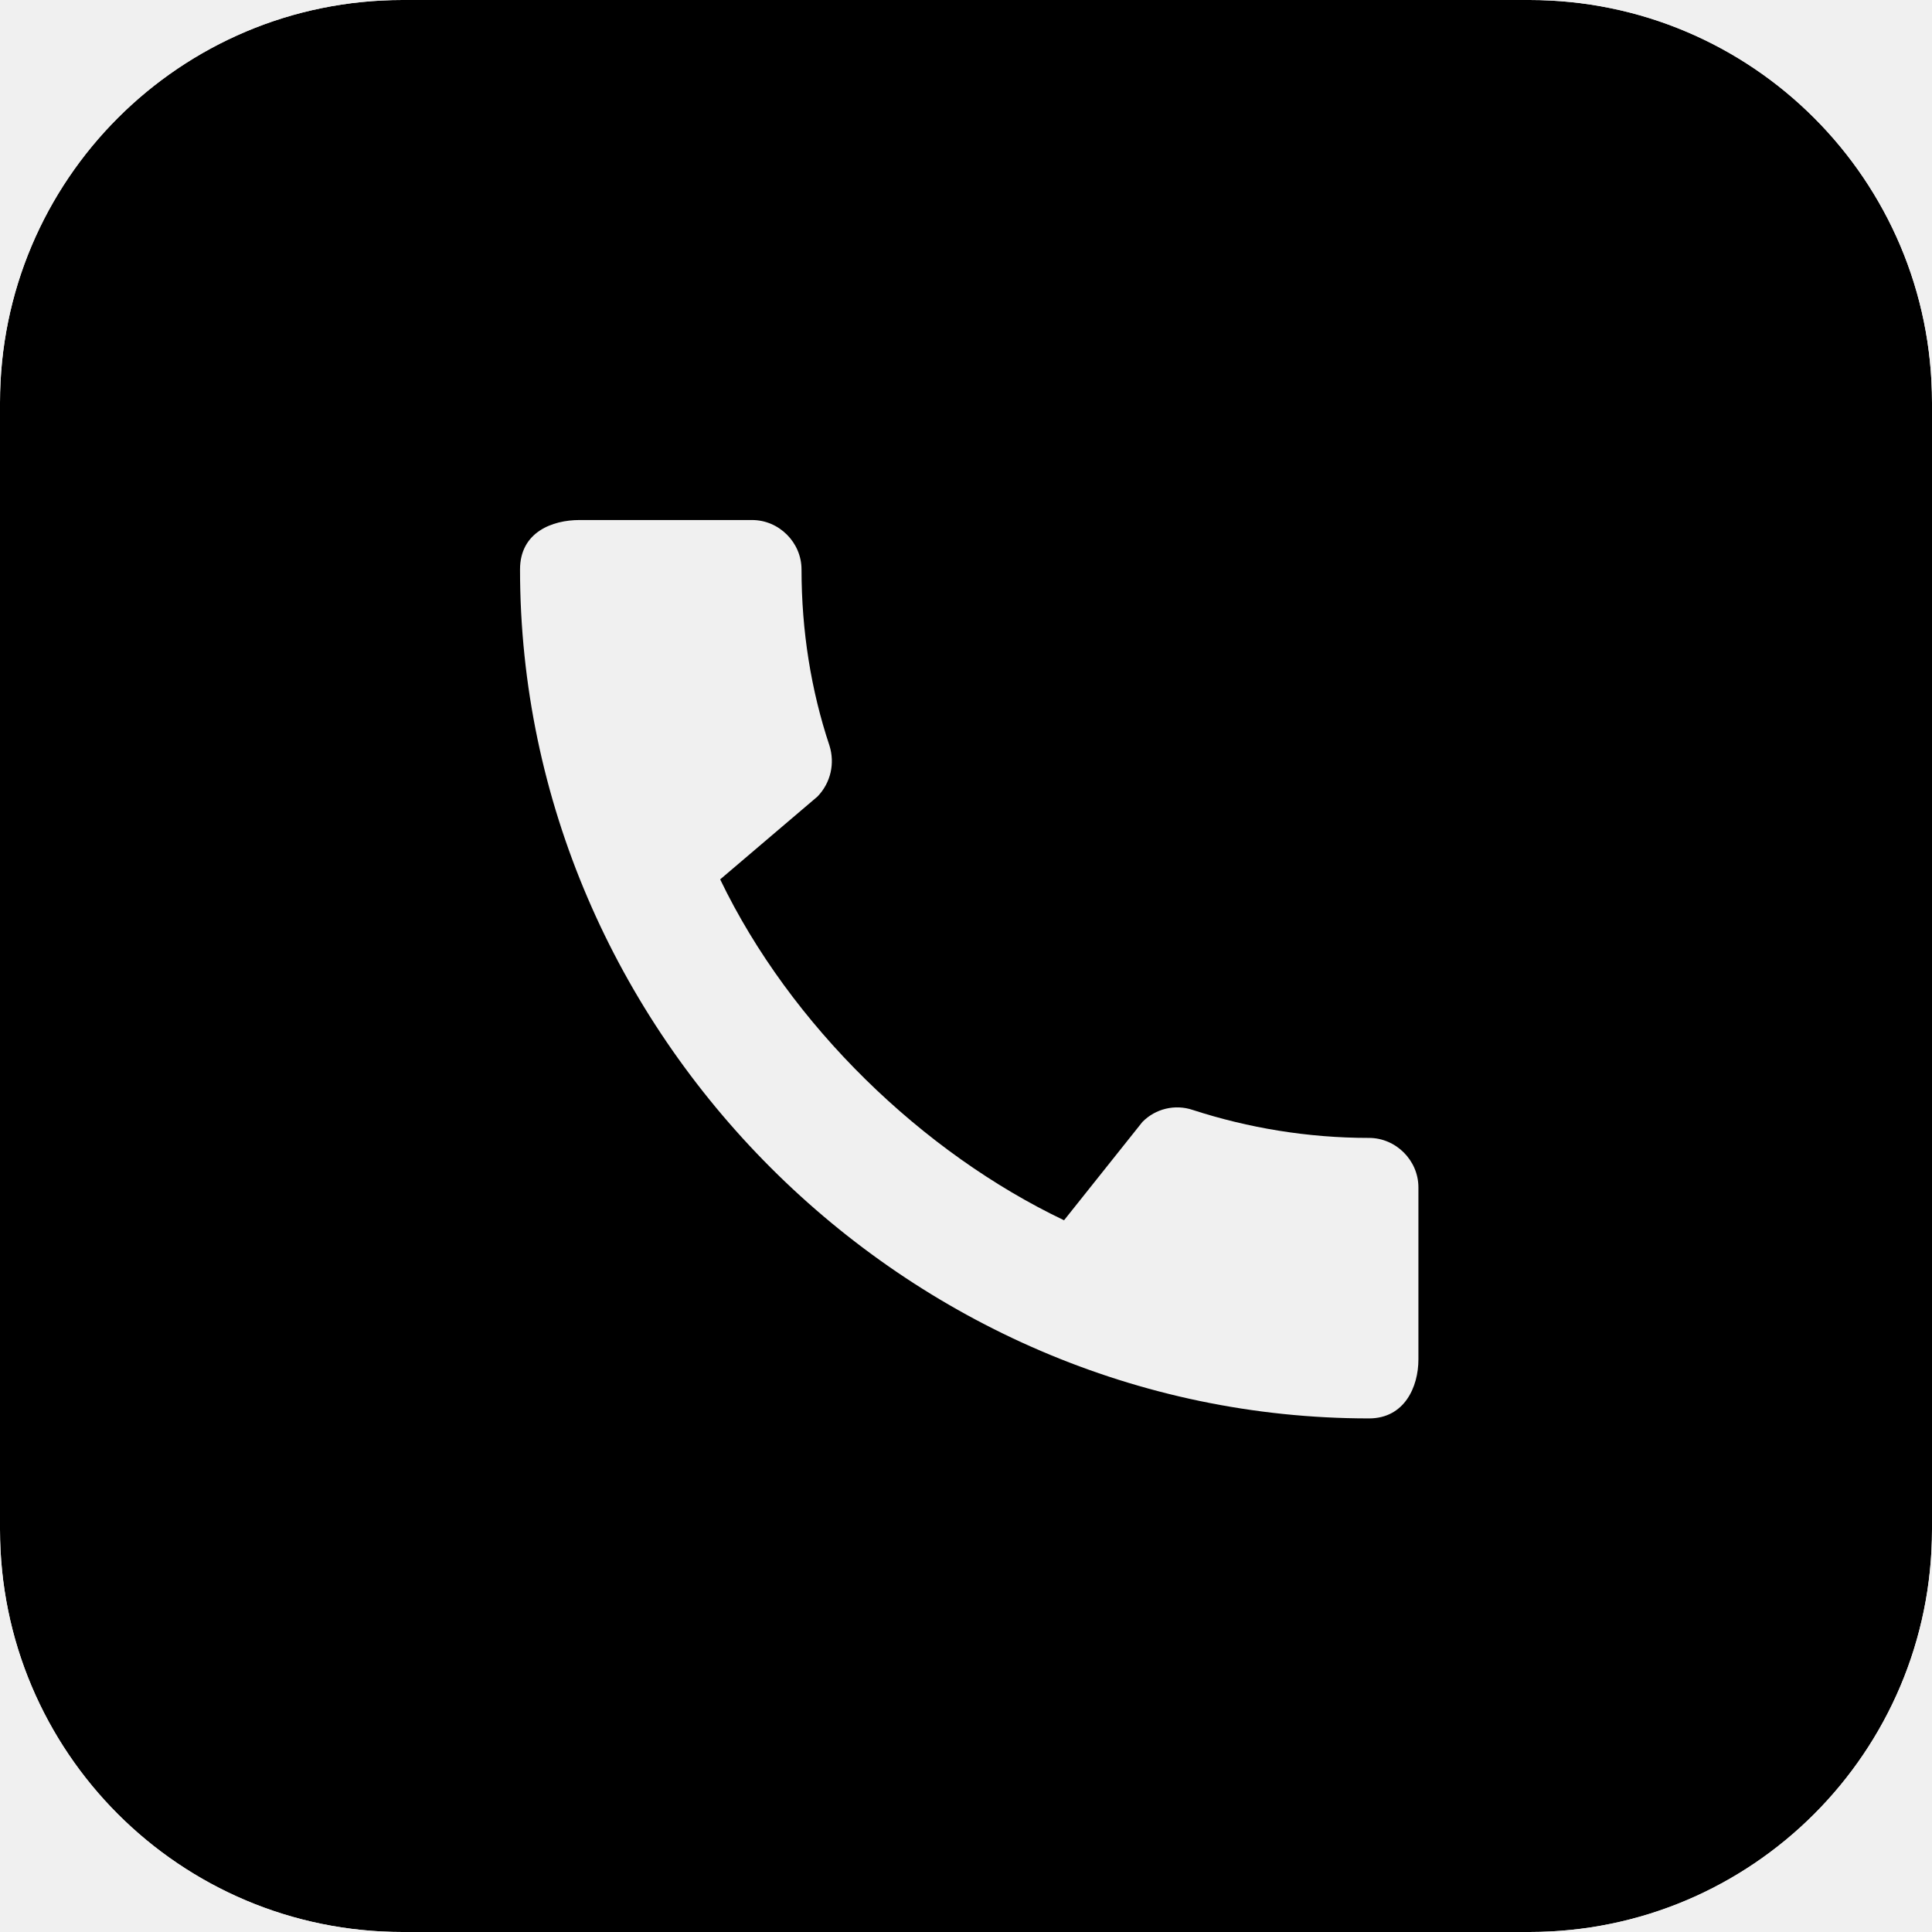
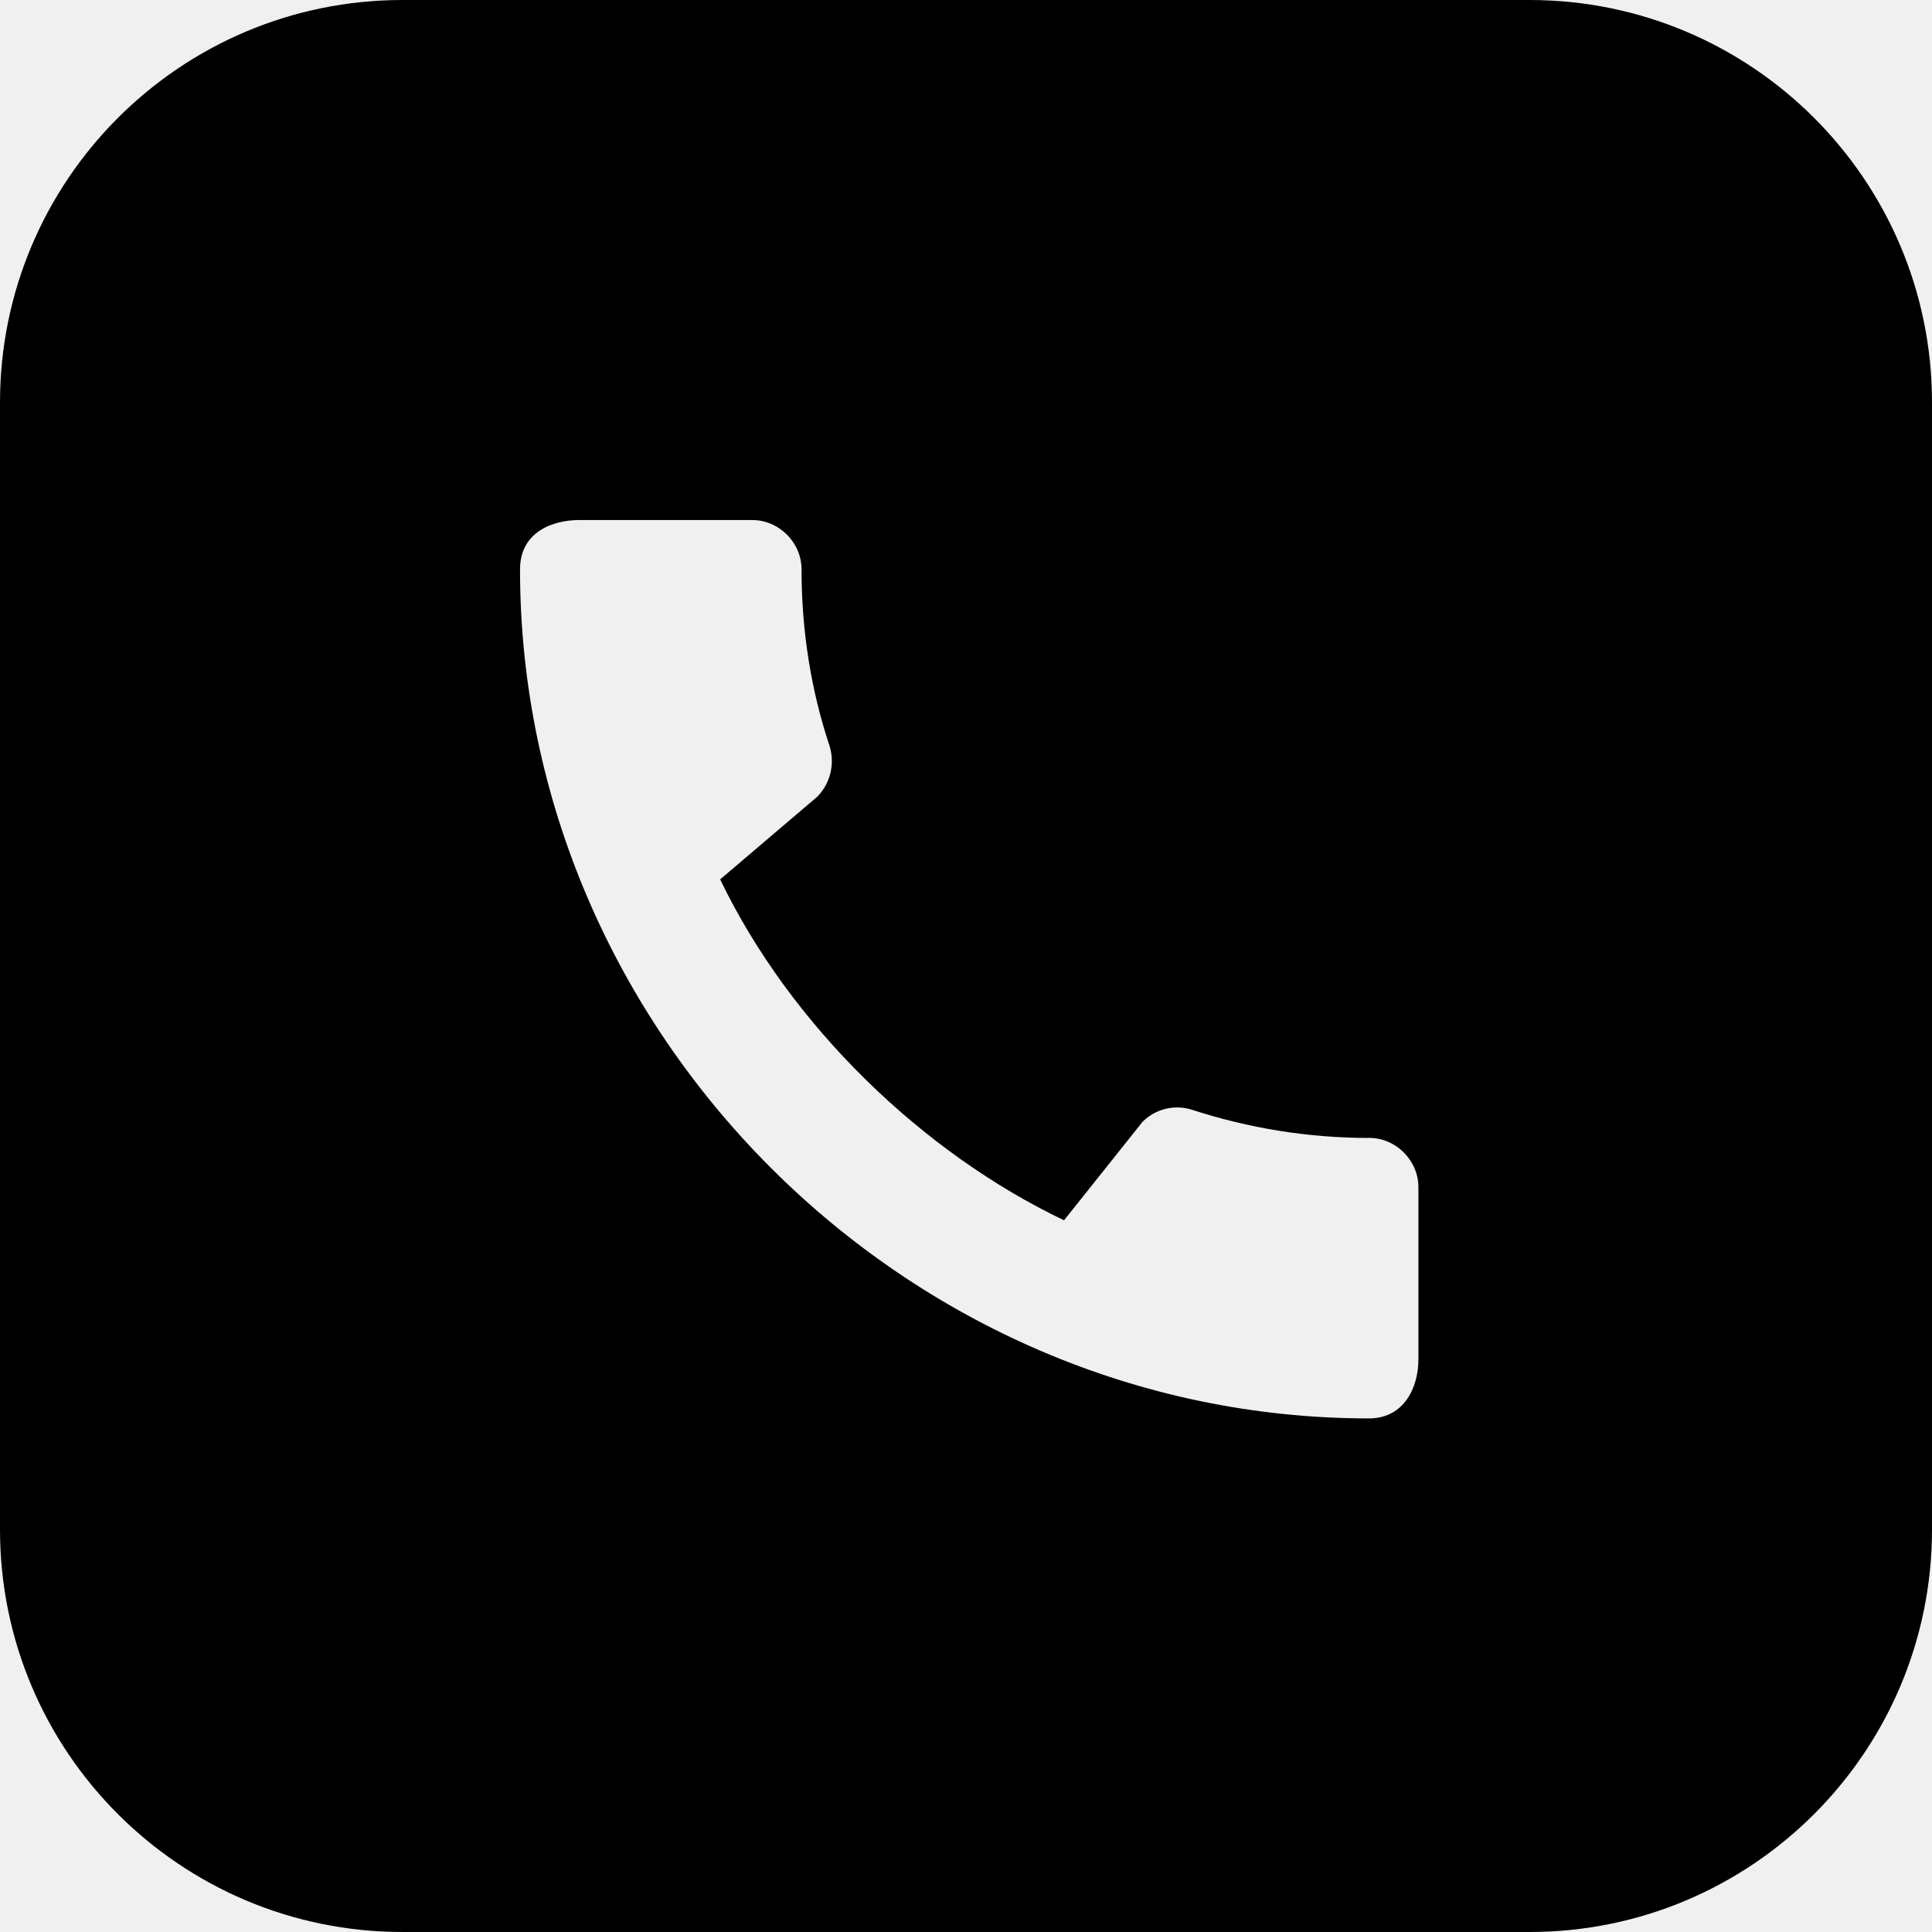
<svg xmlns="http://www.w3.org/2000/svg" width="24" height="24" viewBox="0 0 24 24">
-   <defs>
-     <mask id="m">
-       <rect width="24" height="24" rx="5" fill="#fff" />
-       <path transform="translate(4.6 4.6) scale(.62)" fill="#000" d="M20.01 15.38c-1.23 0-2.42-.2-3.53-.56a.977.977 0 0 0-1.01.24l-1.57 1.97c-2.83-1.35-5.48-3.9-6.89-6.83l1.95-1.66c.27-.28.35-.67.24-1.02-.37-1.11-.56-2.3-.56-3.53 0-.54-.45-.99-.99-.99H4.19C3.65 3 3 3.24 3 3.99 3 13.28 10.73 21 20.01 21c.71 0 .99-.63.99-1.18v-3.45c0-.54-.45-.99-.99-.99z" />
-     </mask>
-   </defs>
-   <rect width="24" height="24" rx="5" mask="url(#m)" />
+   <path fill-rule="evenodd" d="M19 0h-14c-2.761 0-5 2.239-5 5v14c0 2.761 2.239 5 5 5h14c2.762 0 5-2.239 5-5v-14c0-2.761-2.238-5-5-5zM 17.006 14.136 c -0.763 0 -1.5 -0.124 -2.189 -0.347 a 0.606 0.606 0 0 0 -0.626 0.149 l -0.973 1.221 c -1.755 -0.837 -3.398 -2.418 -4.272 -4.235 l 1.209 -1.029 c 0.167 -0.174 0.217 -0.415 0.149 -0.632 -0.229 -0.688 -0.347 -1.426 -0.347 -2.189 0 -0.335 -0.279 -0.614 -0.614 -0.614 H 7.198 C 6.863 6.46 6.46 6.609 6.46 7.074 6.46 12.834 11.253 17.62 17.006 17.62 c 0.44 0 0.614 -0.391 0.614 -0.732 v -2.139 c 0 -0.335 -0.279 -0.614 -0.614 -0.614z" />
</svg>
